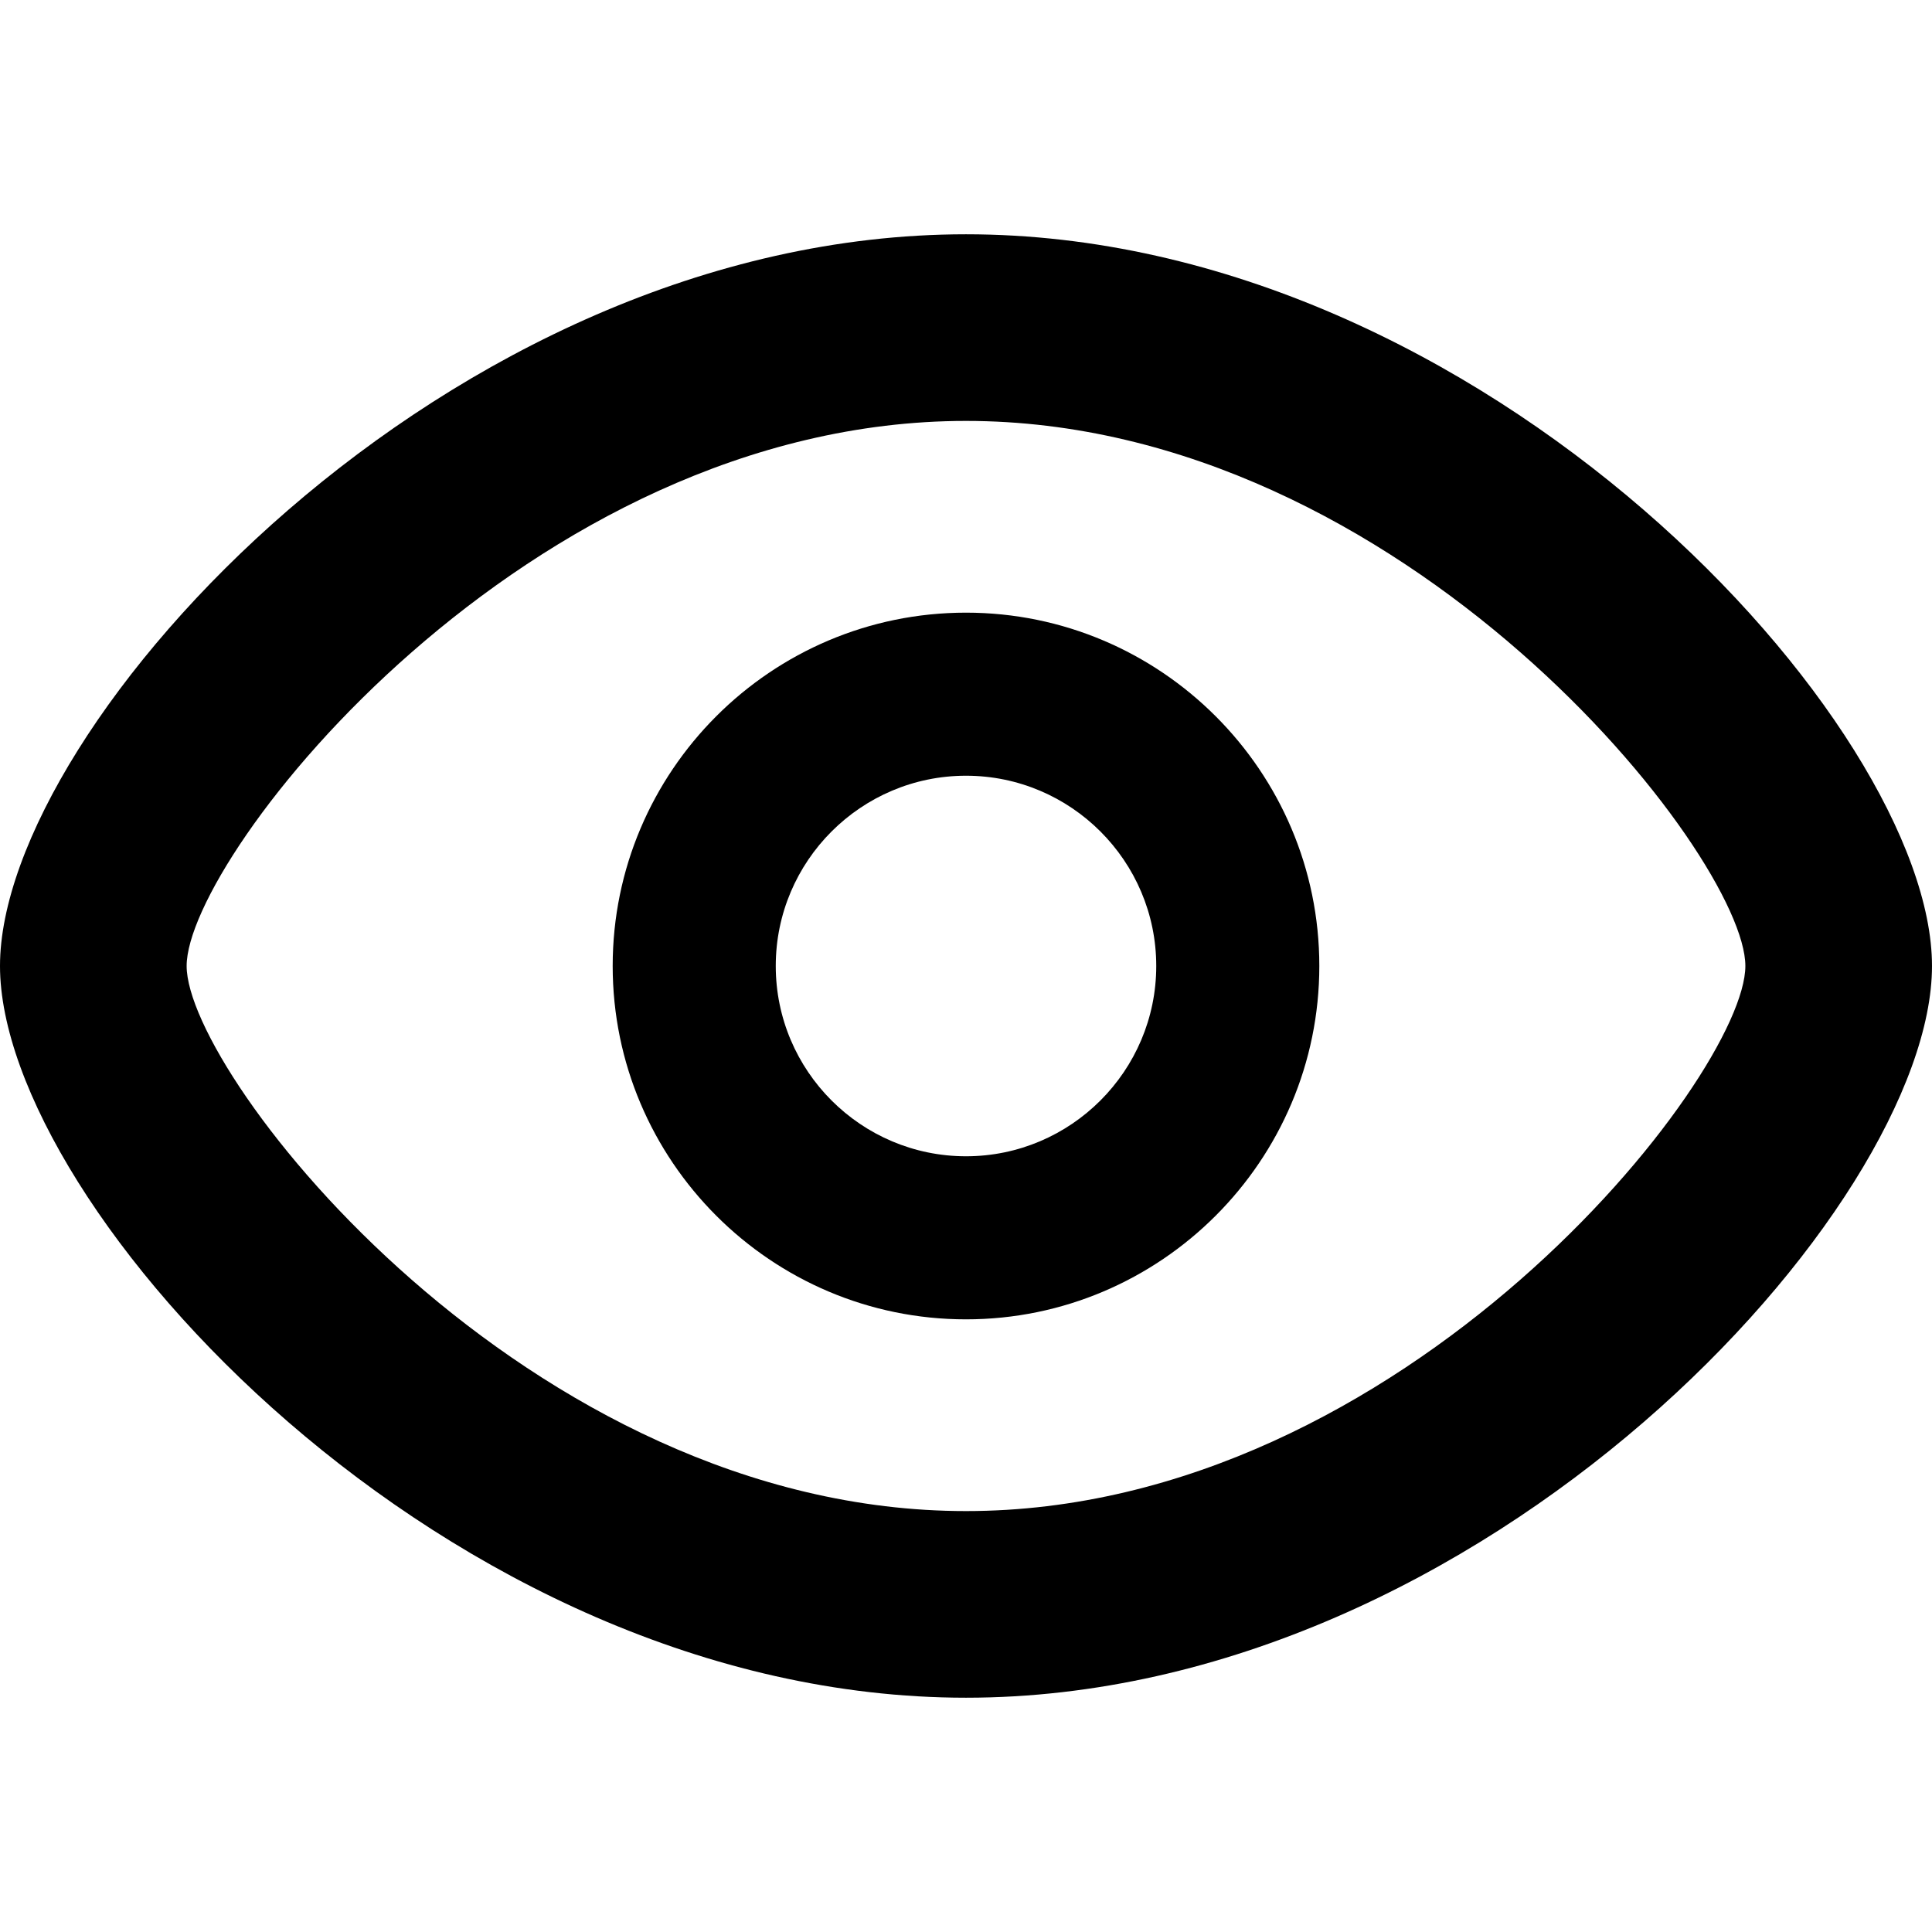
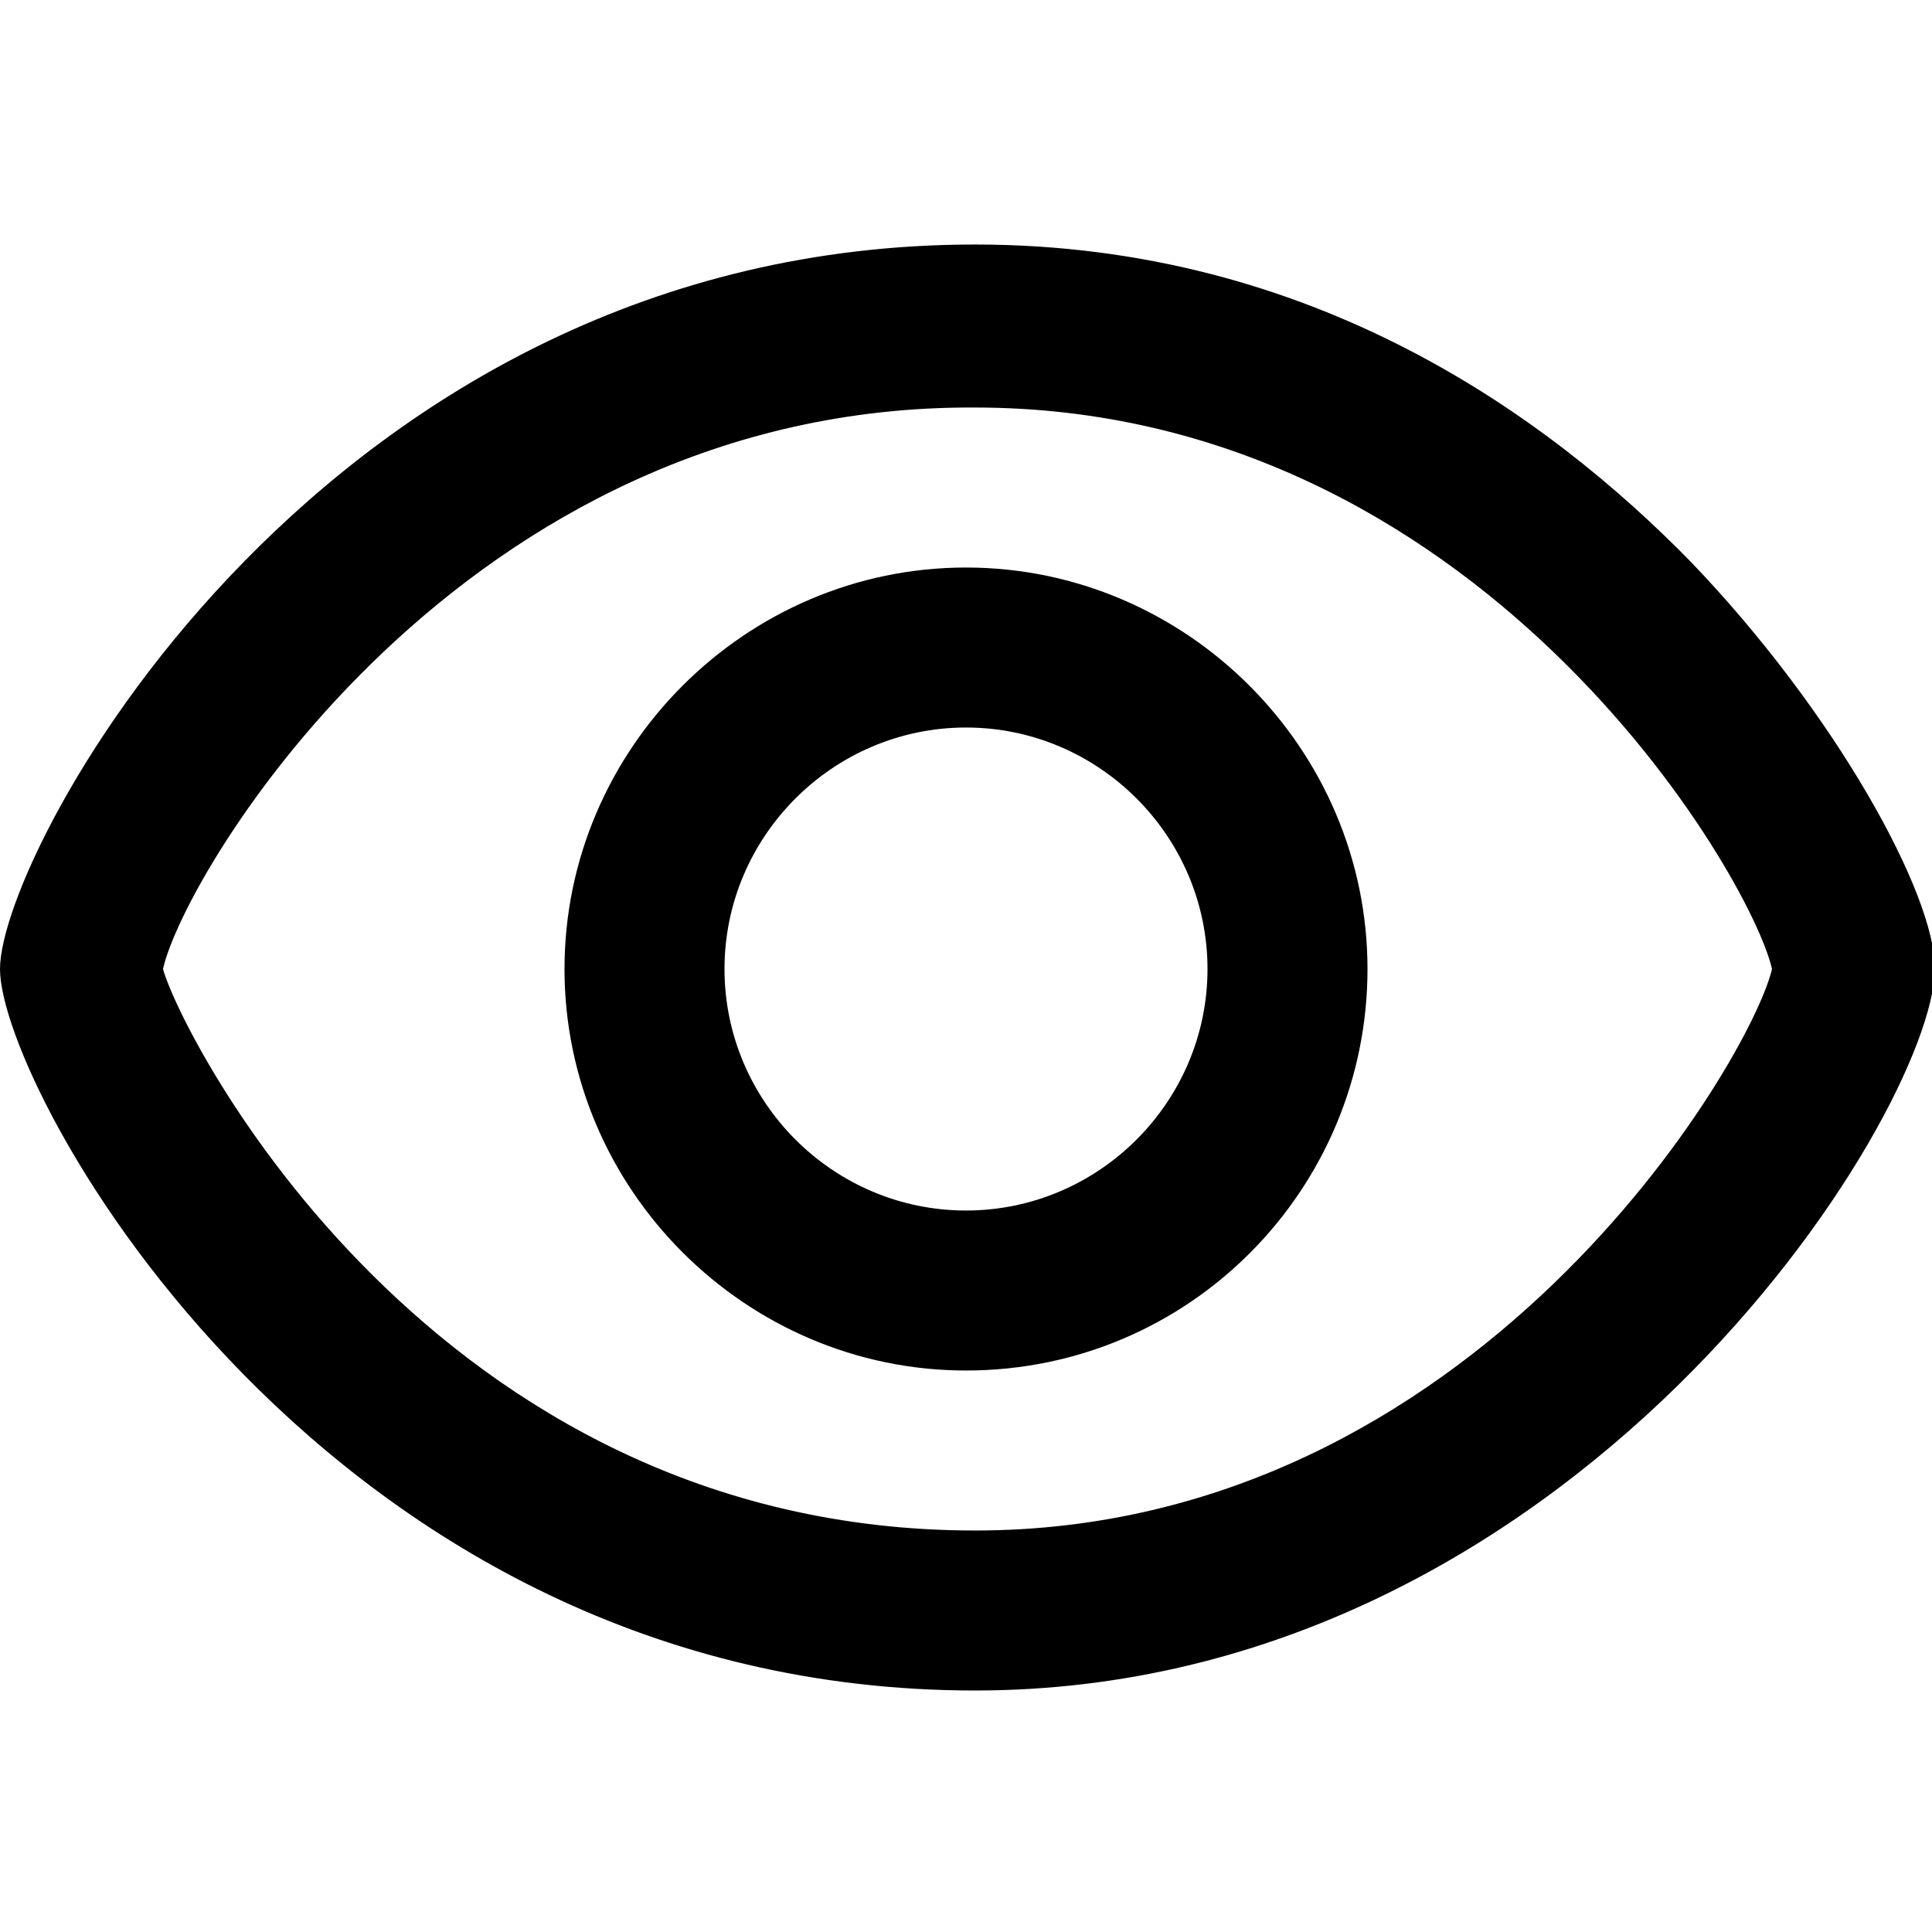
- <svg xmlns="http://www.w3.org/2000/svg" version="1.1" id="Layer_1" x="0px" y="0px" width="512px" height="512px" viewBox="0 0 512 512" style="enable-background:new 0 0 512 512;" xml:space="preserve">
+ <svg xmlns="http://www.w3.org/2000/svg" version="1.1" id="Layer_1" x="0px" y="0px" viewBox="0 0 64 64" enable-background="new 0 0 64 64" xml:space="preserve">
  <g>
    <g>
      <g>
        <g>
-           <g>
-             <path d="M256,349.64c-51.655,0-93.633-42.033-93.633-93.646c0-51.628,41.978-93.634,93.633-93.634       c51.6,0,93.634,42.006,93.634,93.634C349.634,307.606,307.6,349.64,256,349.64z M256,205.575       c-27.798,0-50.417,22.62-50.417,50.418c0,27.797,22.619,50.432,50.417,50.432s50.418-22.635,50.418-50.432       C306.418,228.195,283.798,205.575,256,205.575z" />
-           </g>
+           <path d="M32,45.4c-7.3,0-13.3-6-13.3-13.3s6-13.3,13.3-13.3c7.3,0,13.3,6,13.3,13.3S39.4,45.4,32,45.4z M32,24.1      c-4.4,0-8,3.6-8,8s3.6,8,8,8c4.4,0,8-3.6,8-8S36.4,24.1,32,24.1z" />
        </g>
      </g>
    </g>
-     <g>
-       <path d="M256,449.913c-137.495,0-256-130.068-256-193.92C0,192.141,118.505,62.087,256,62.087s256,130.054,256,193.906    C512,319.845,393.495,449.913,256,449.913z M256,111.548c-116.226,0-206.538,115.213-206.538,144.445S139.774,400.452,256,400.452    s206.539-115.227,206.539-144.459S372.226,111.548,256,111.548z" />
-     </g>
+   </g>
+   <g>
+     <path d="M32.3,56C10.8,56,0,36.1,0,32.1S10.8,8.1,32.3,8.1c11.2,0,19,5.7,23.7,10.5c4.8,5,8.1,11,8.1,13.5C64,37,52.1,56,32.3,56z    M5.4,32.1c0.6,2.2,8.9,18.6,26.9,18.6c16.6,0,25.7-15.6,26.4-18.6c-0.7-3.1-9.7-18.6-26.4-18.6C15.3,13.4,6.1,28.9,5.4,32.1z" />
  </g>
</svg>
